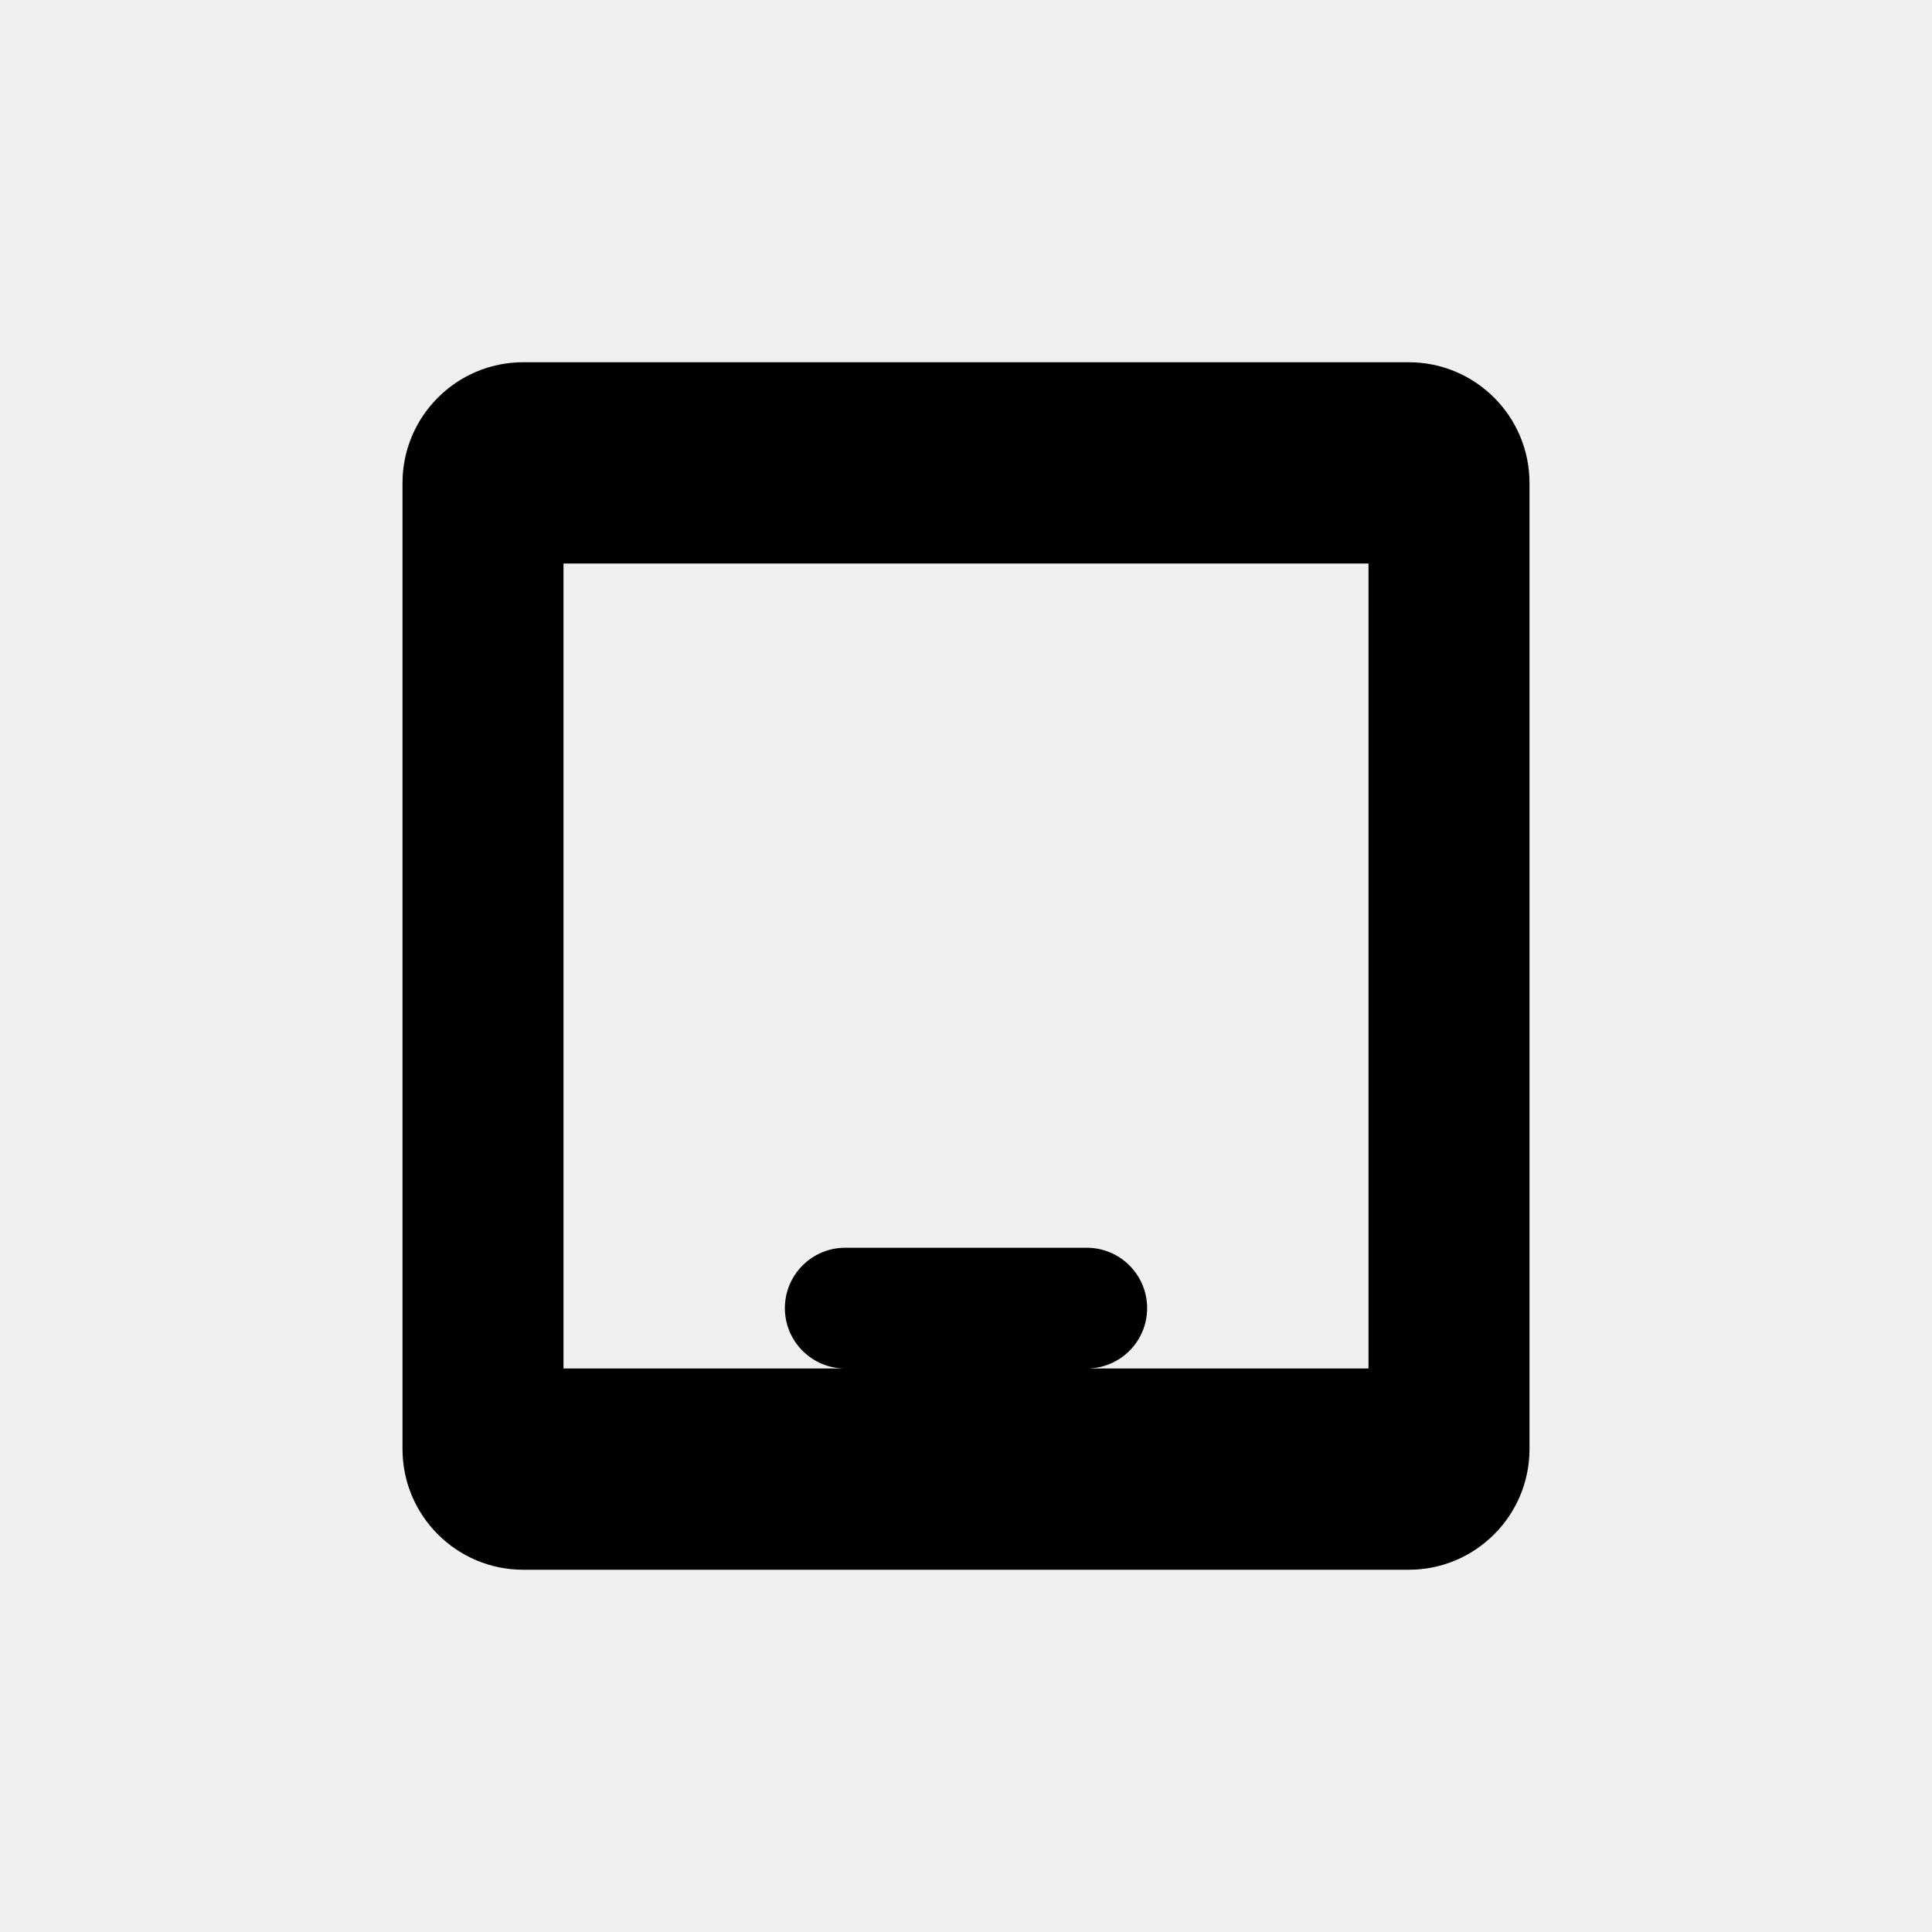
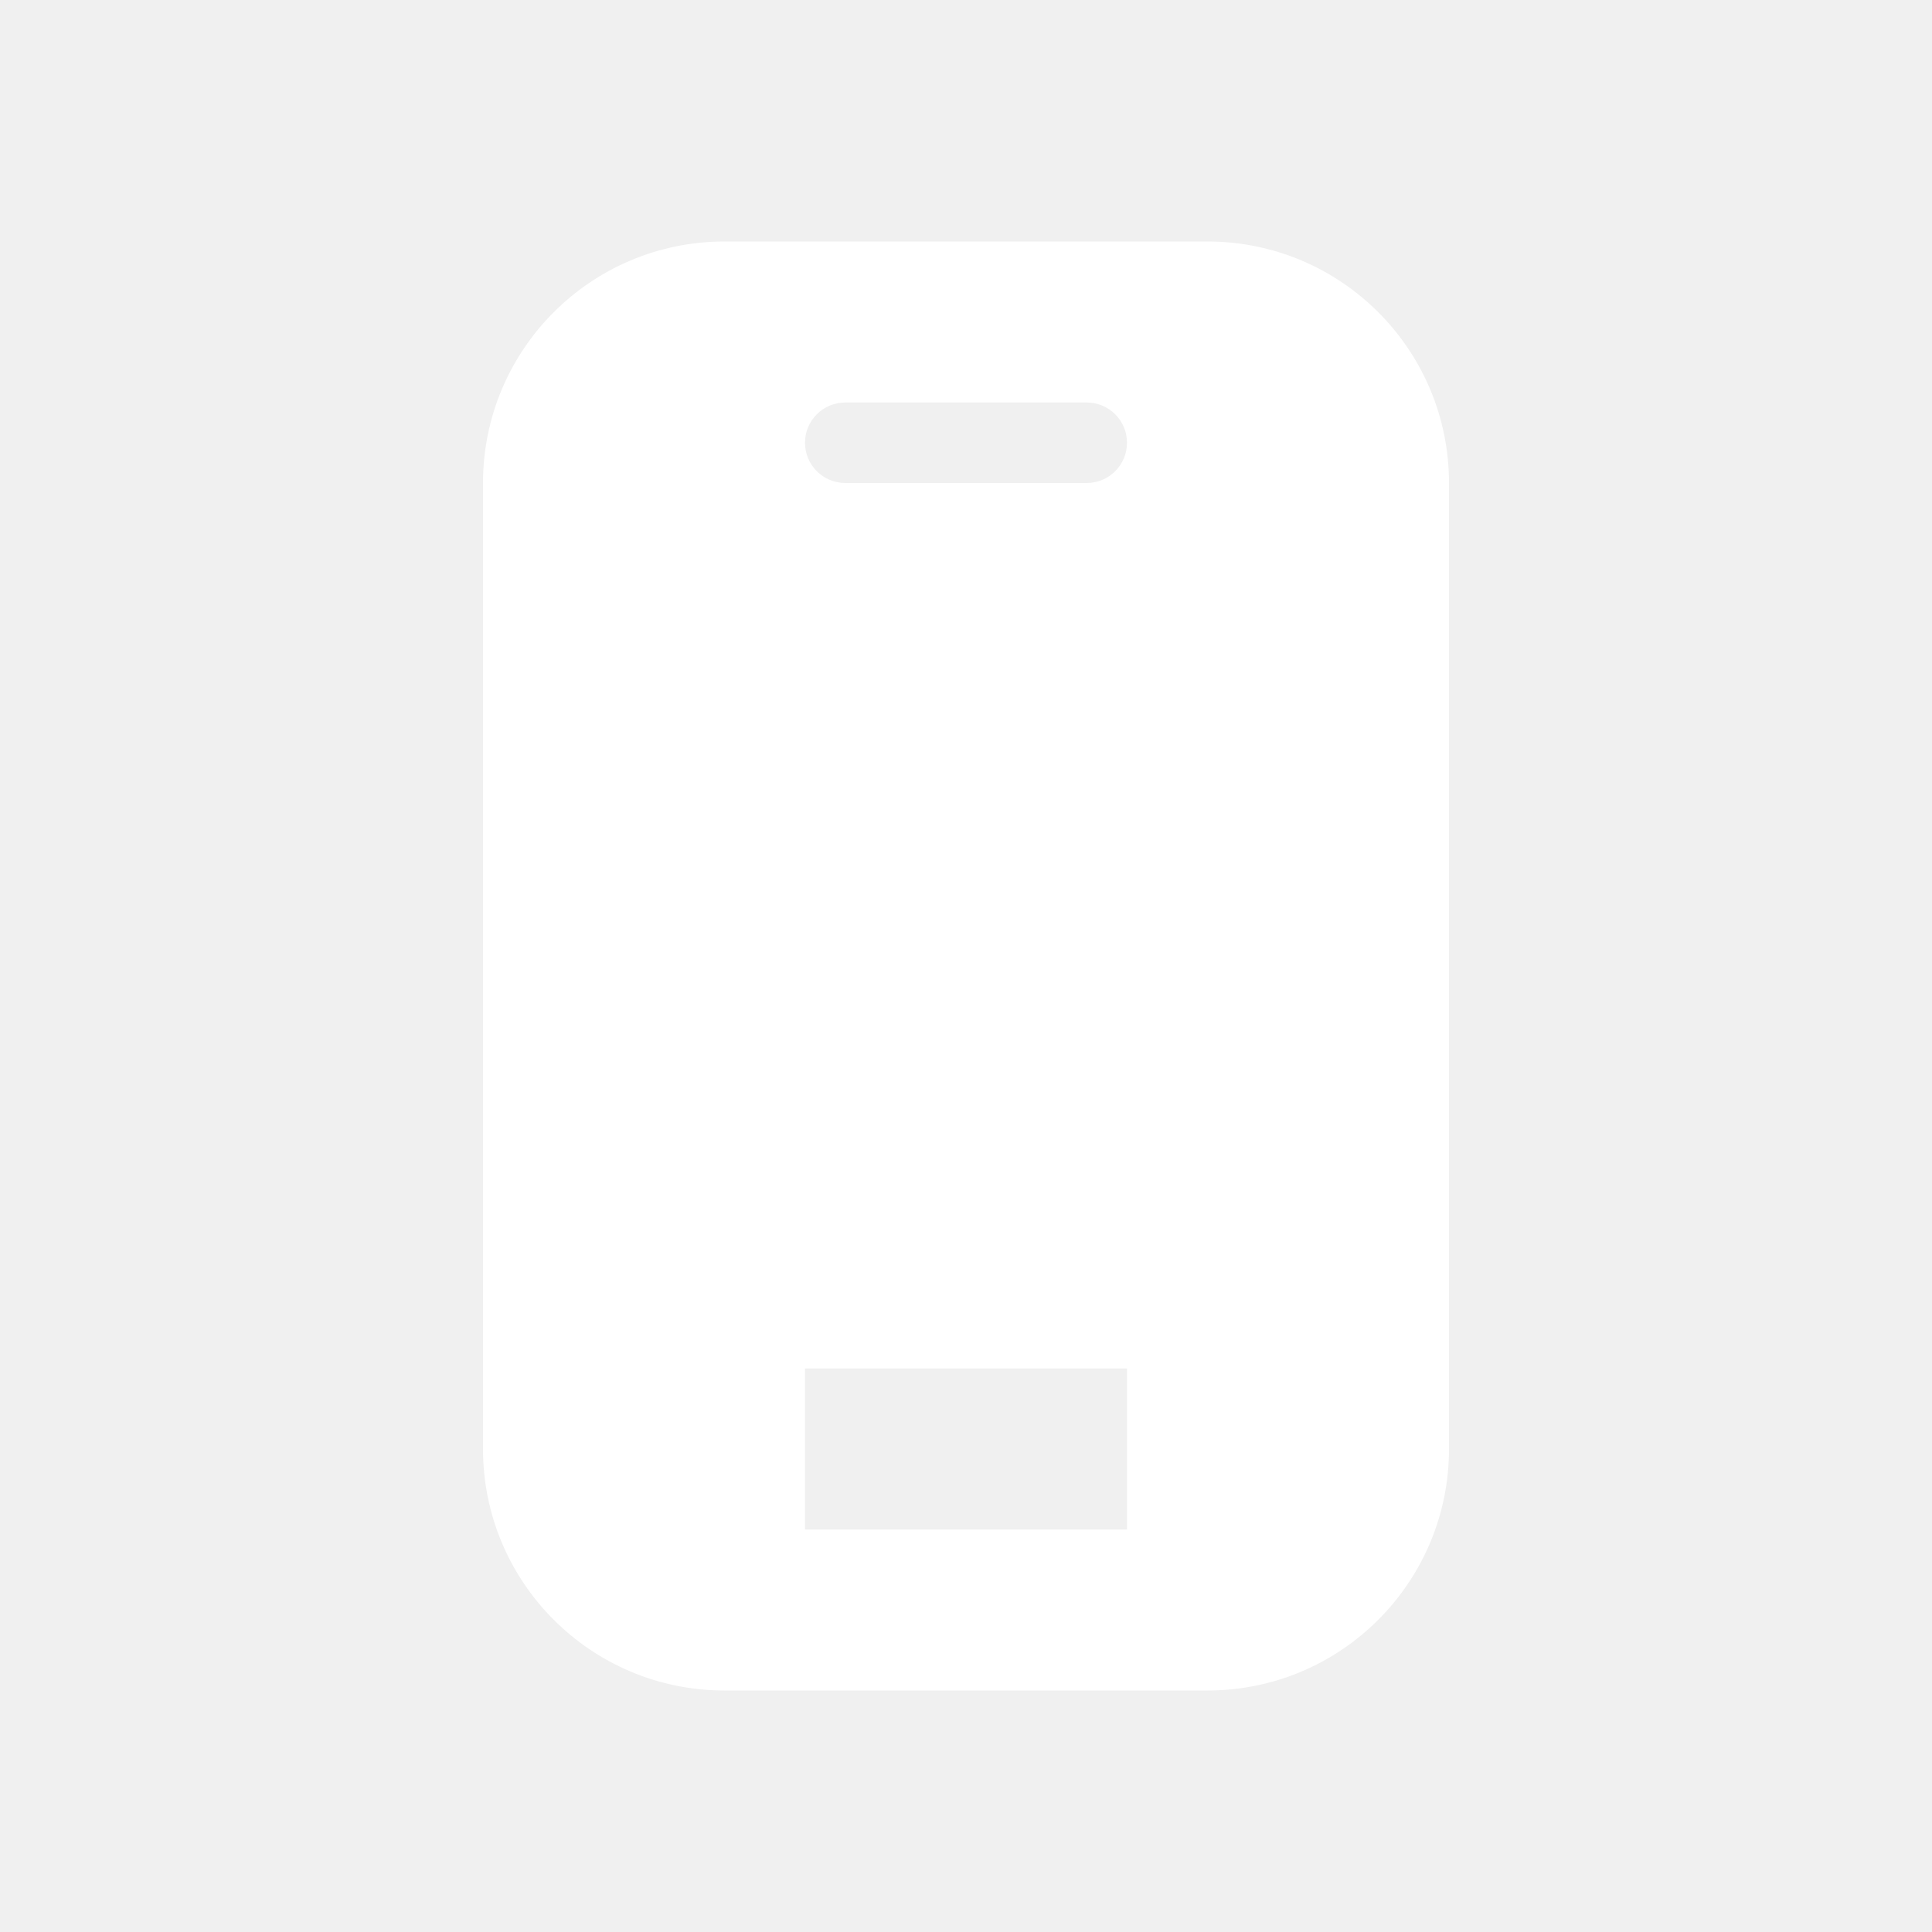
- <svg xmlns="http://www.w3.org/2000/svg" preserveAspectRatio="none" width="100%" height="100%" overflow="visible" style="display: block;" viewBox="0 0 24 24" fill="none">
-   <path d="M6.5 4.5H17.5C18.328 4.5 19 5.172 19 6V18C19 18.828 18.328 19.5 17.5 19.5H6.5C5.672 19.5 5 18.828 5 18V6C5 5.172 5.672 4.5 6.5 4.5ZM7 7V17H17V7H7ZM10.5 15.5H13.5C13.914 15.5 14.25 15.836 14.25 16.25C14.25 16.664 13.914 17 13.5 17H10.5C10.086 17 9.75 16.664 9.75 16.25C9.75 15.836 10.086 15.5 10.5 15.5Z" fill="currentColor" />
+ <svg xmlns="http://www.w3.org/2000/svg" width="24" height="24" viewBox="0 0 24 24" fill="none">
+   <path d="M15 3C16.657 3 18 4.343 18 6V18C18 19.657 16.657 21 15 21H9C7.343 21 6 19.657 6 18V6C6 4.343 7.343 3 9 3H15ZM10 17V19H14V17H10ZM10.5 5C10.224 5 10 5.224 10 5.5C10 5.776 10.224 6 10.5 6H13.5C13.776 6 14 5.776 14 5.5C14 5.224 13.776 5 13.5 5H10.5Z" fill="white" style="fill:white;fill-opacity:1;" />
</svg>
